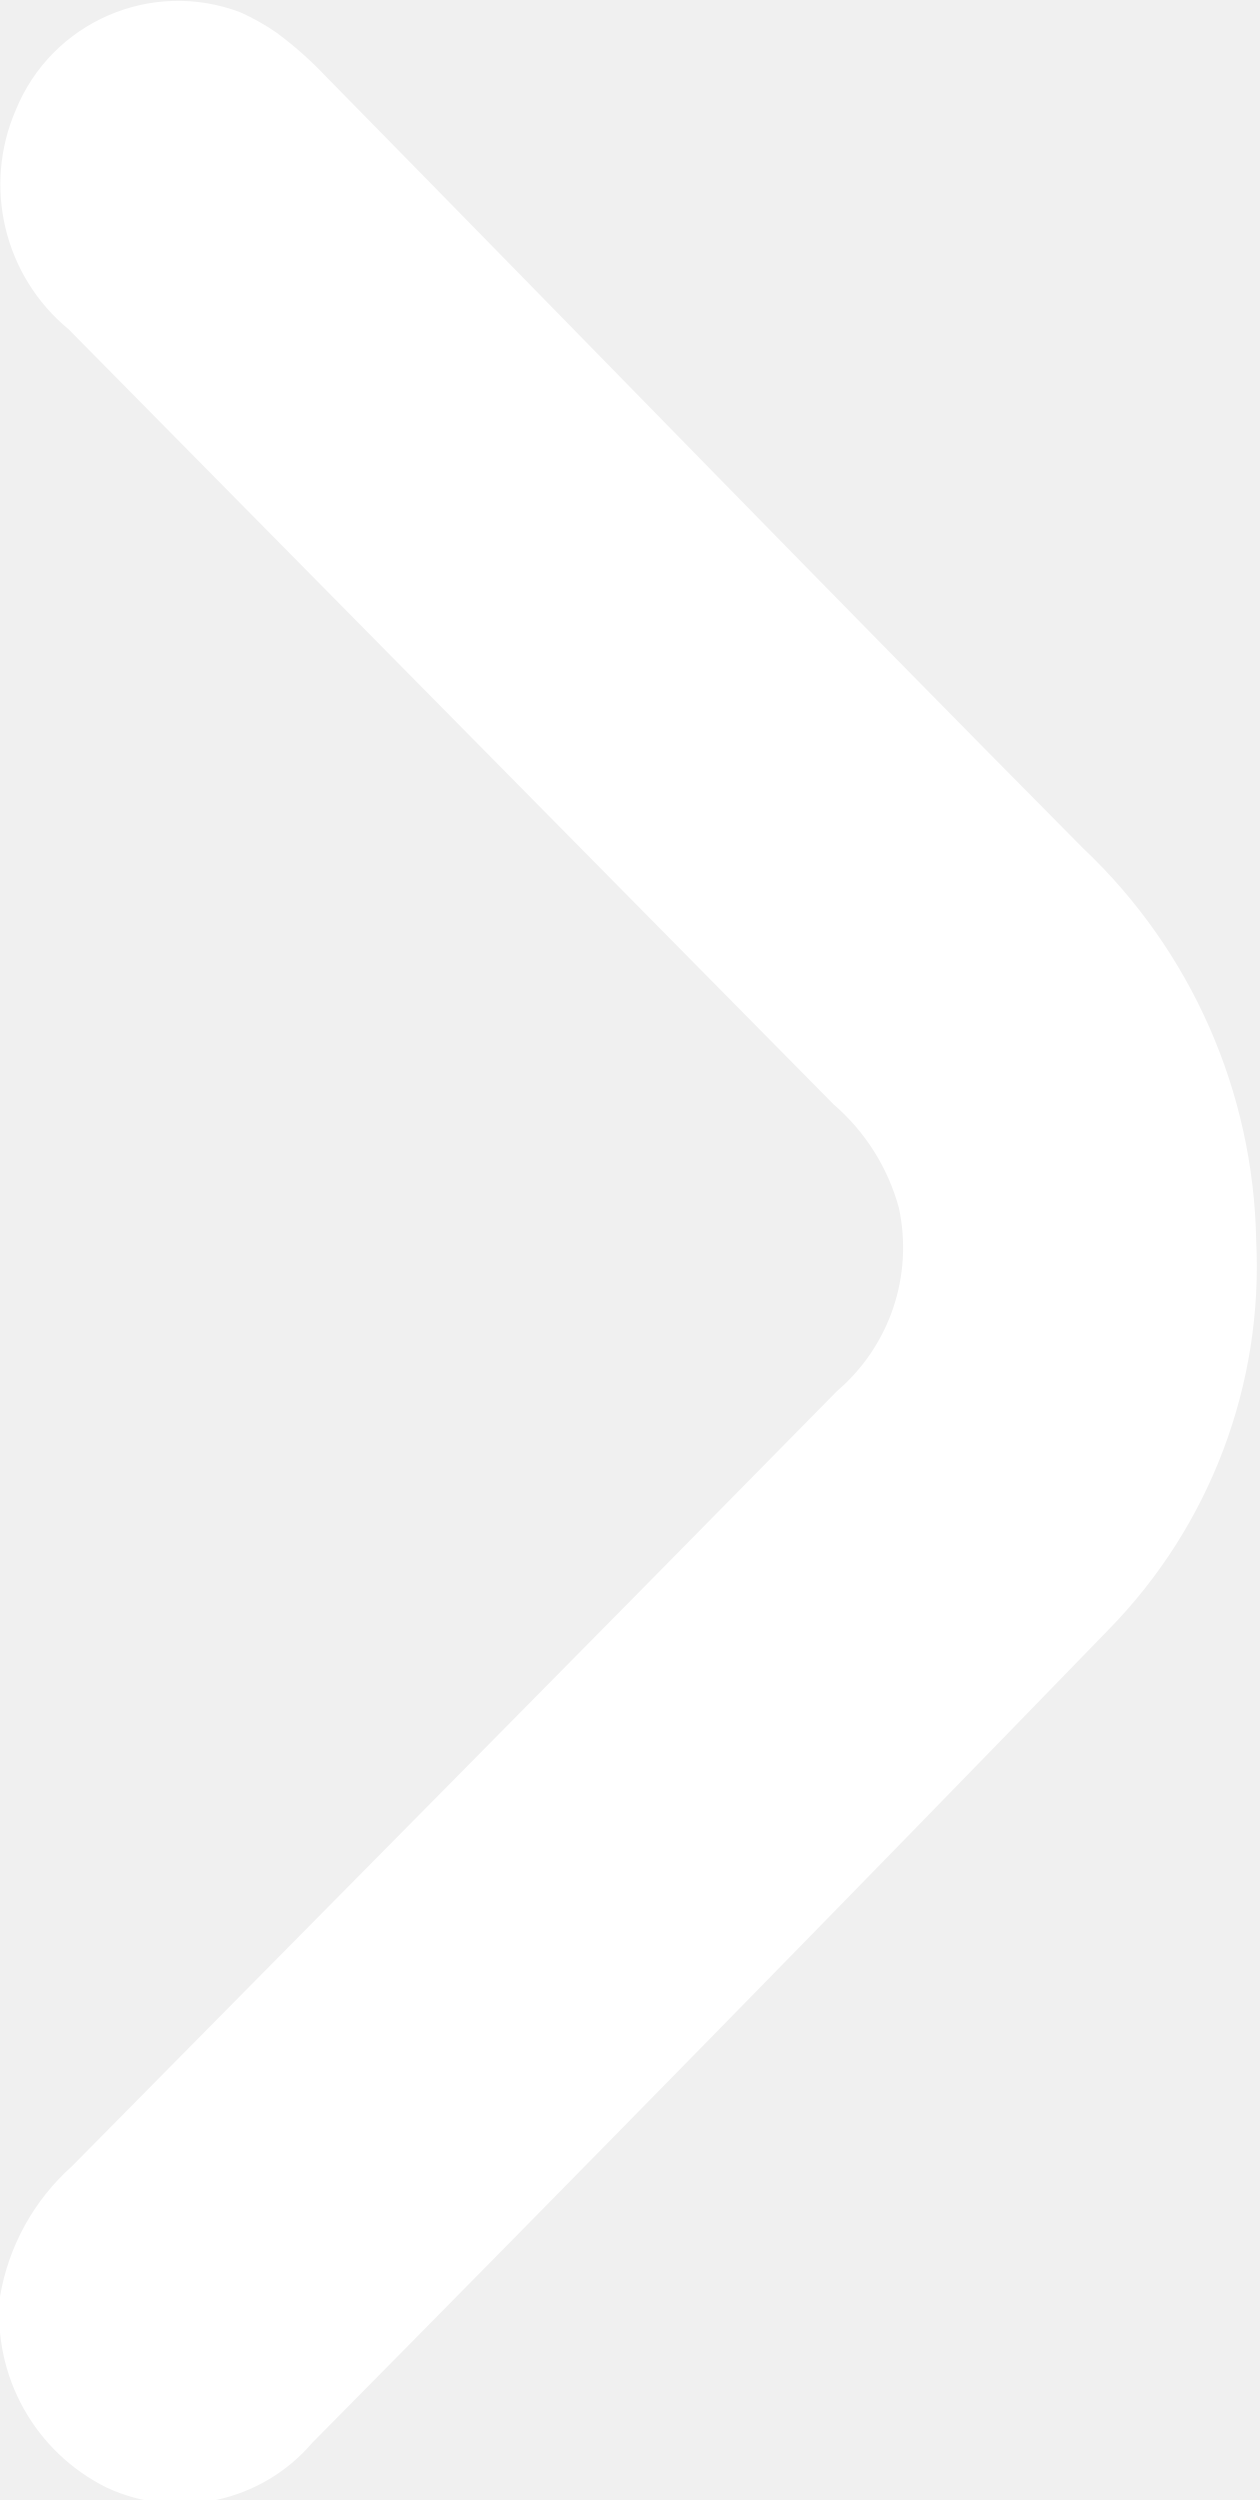
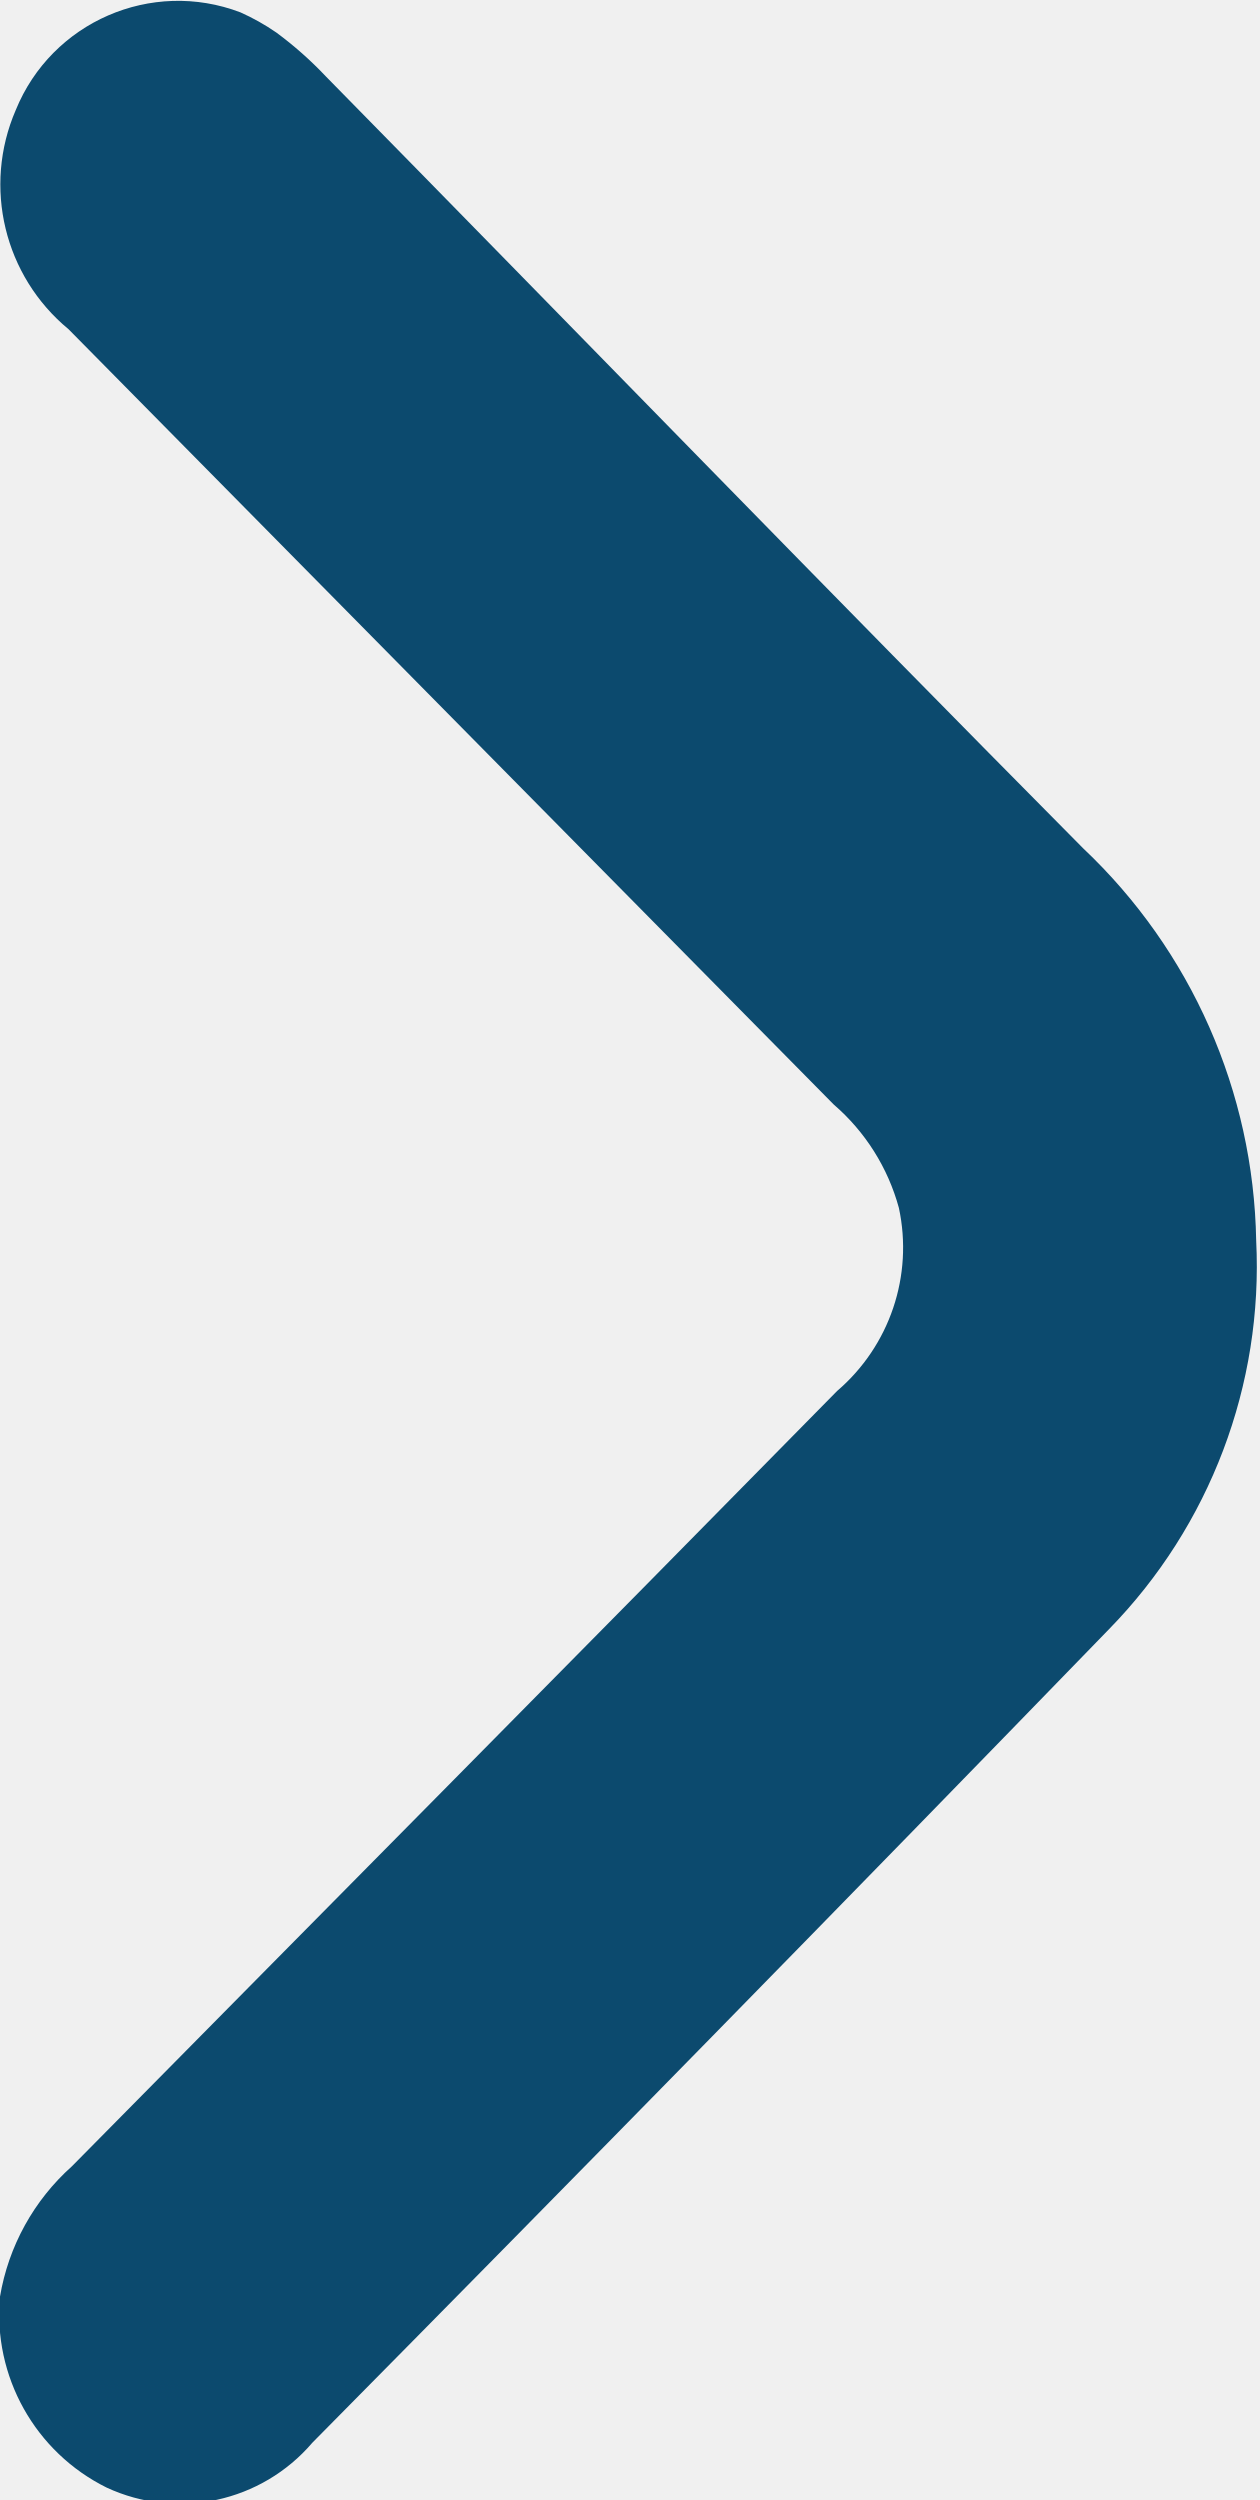
<svg xmlns="http://www.w3.org/2000/svg" id="Capa_1" data-name="Capa 1" viewBox="0 0 11.21 22.25">
  <defs>
-     <style>.cls-1{fill:#fff;}</style>
+     <style>.cls-1{fill:#0c4a6e}</style>
  </defs>
  <g id="Grupo_89" data-name="Grupo 89">
    <g id="Grupo_74" data-name="Grupo 74">
      <path id="Trazado_97" data-name="Trazado 97" class="cls-1" d="M-49.57,737.94a2,2,0,0,1,.64-1.16c2.27-2.3,4.55-4.6,6.81-6.9a1.68,1.68,0,0,0,.55-1.63,1.86,1.86,0,0,0-.58-.92l-6.81-6.9a1.67,1.67,0,0,1-.47-1.95,1.56,1.56,0,0,1,2-.87,2,2,0,0,1,.32.18,3.31,3.31,0,0,1,.44.39c2.25,2.29,4.48,4.59,6.74,6.87a4.92,4.92,0,0,1,1.54,3.49A4.62,4.62,0,0,1-39.7,732q-3.52,3.63-7.09,7.24a1.55,1.55,0,0,1-1.83.4A1.72,1.72,0,0,1-49.57,737.94Z" transform="translate(49.57 -717.5)" />
    </g>
  </g>
</svg>
